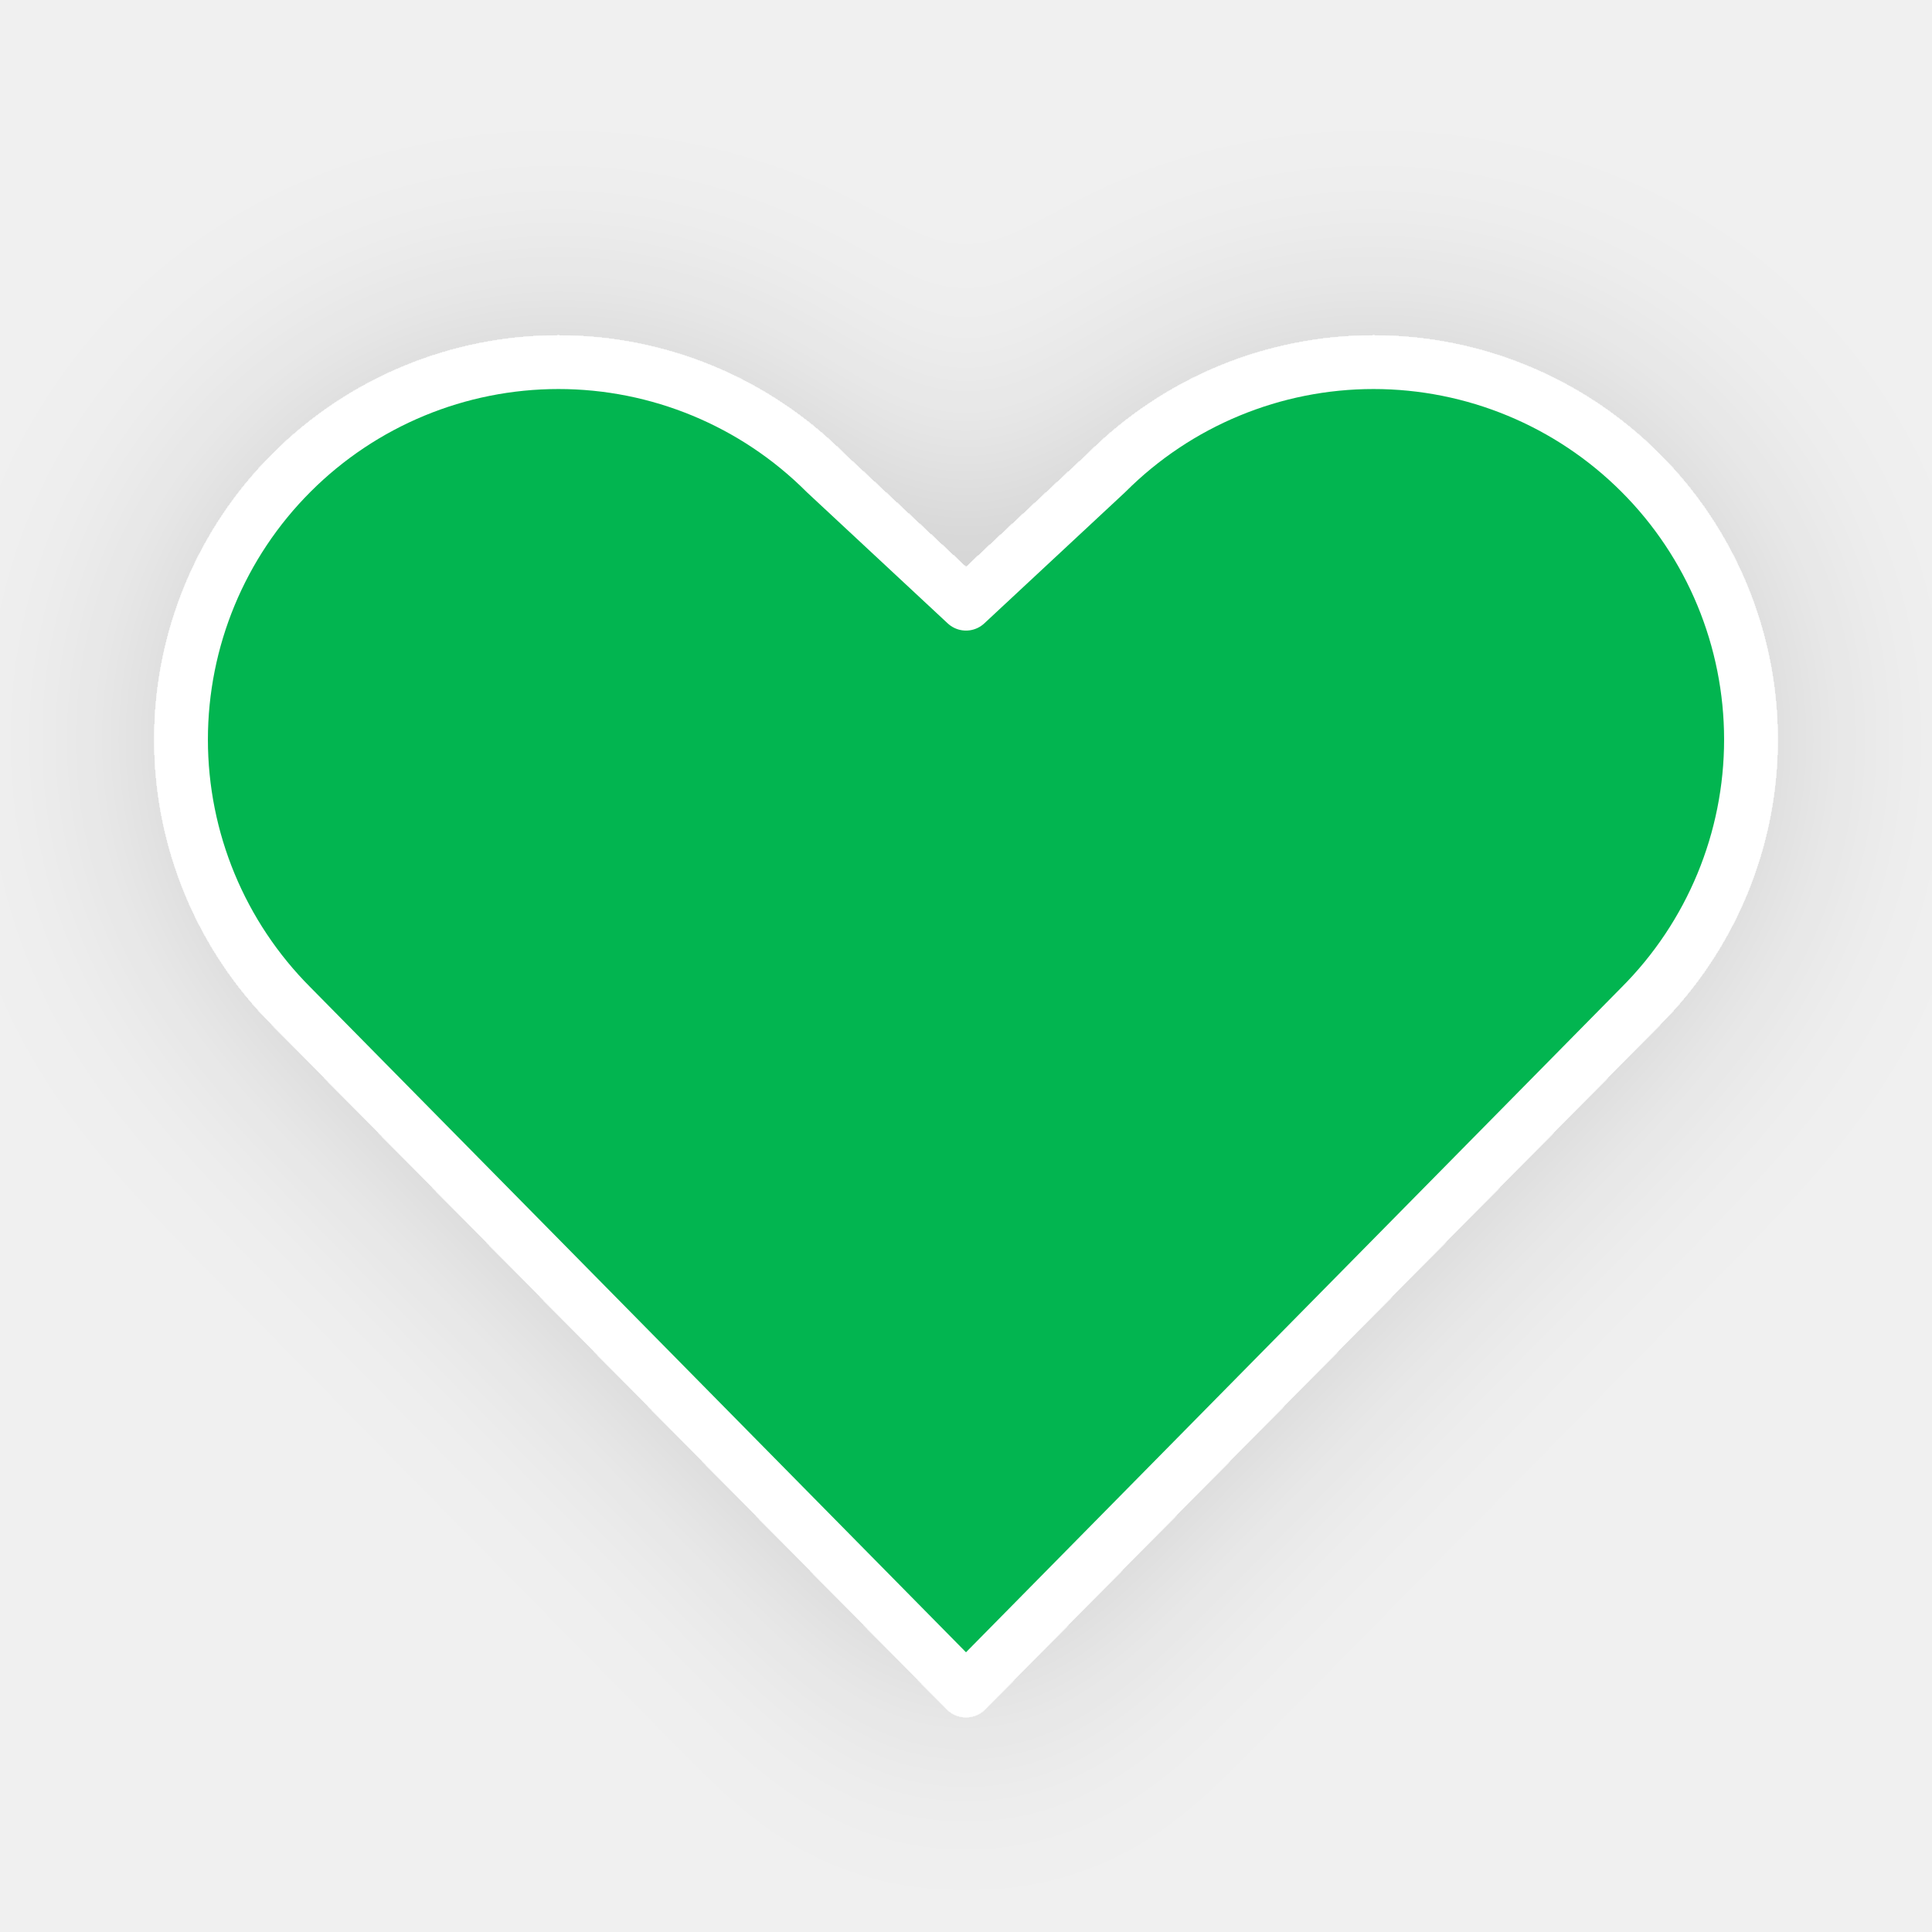
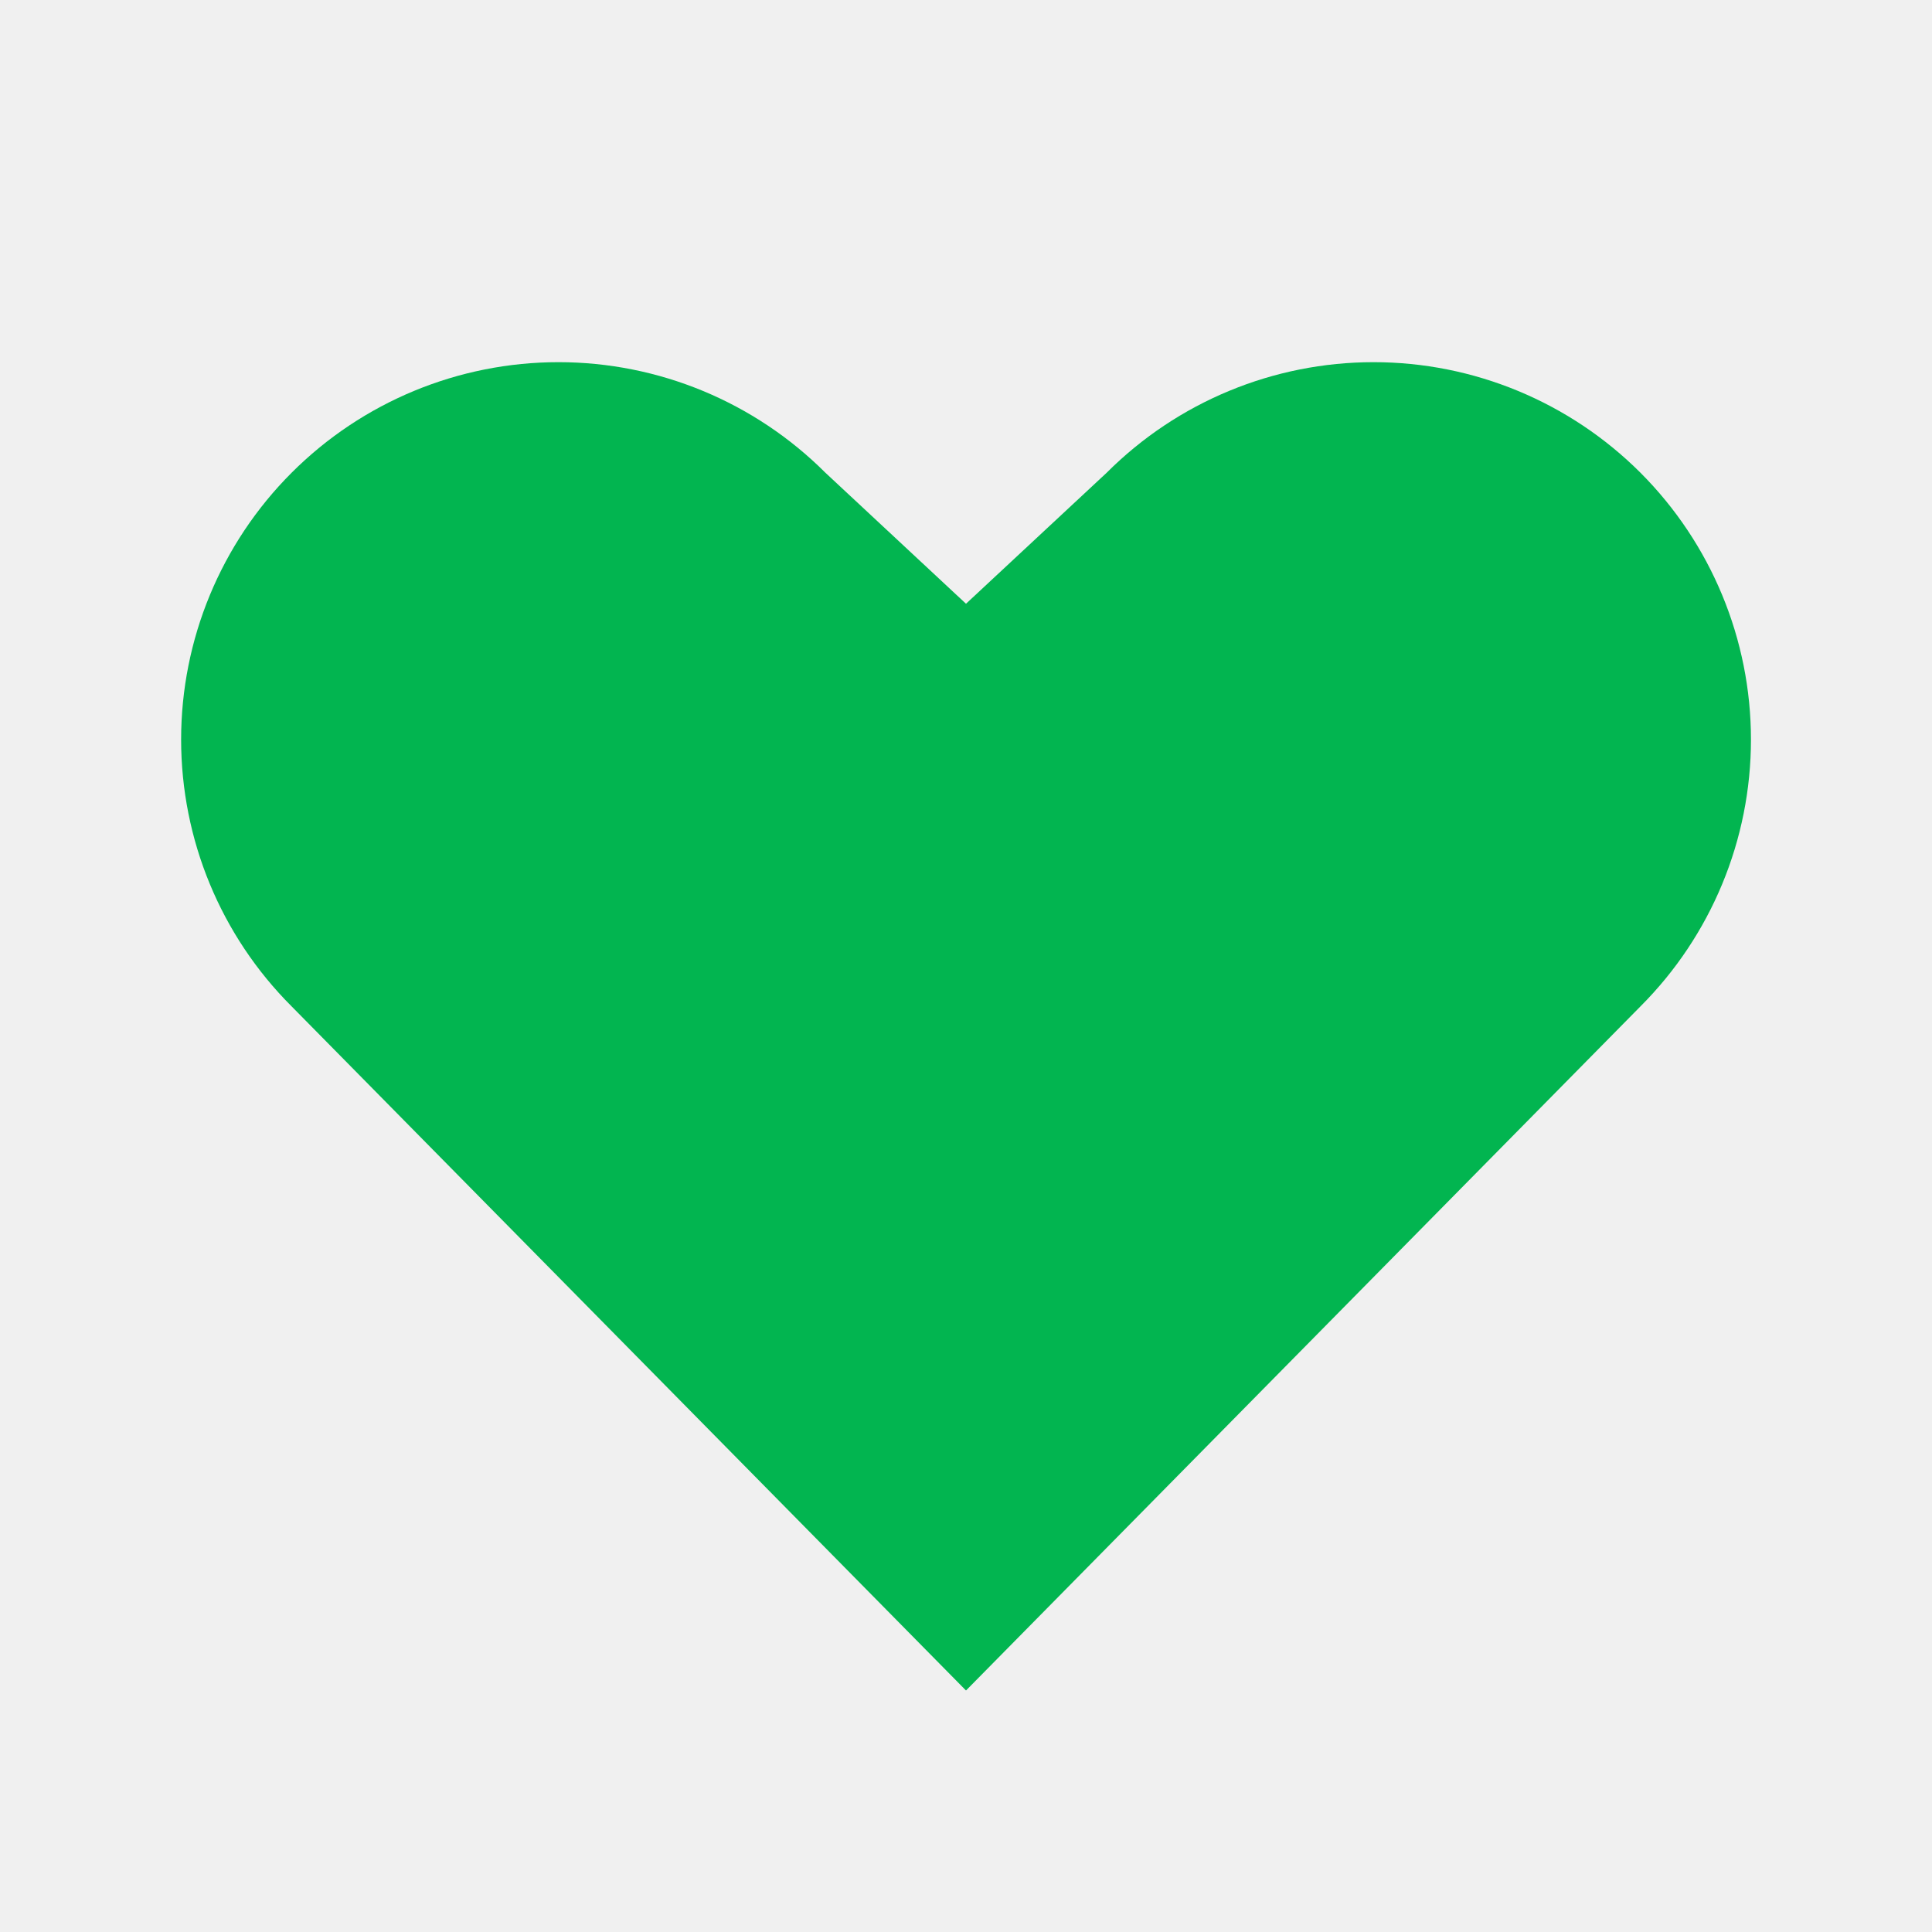
- <svg xmlns="http://www.w3.org/2000/svg" width="36" height="36" viewBox="0 0 36 36" fill="none">
-   <g clip-path="url(#clip0_740_4695)">
-     <g filter="url(#filter0_d_740_4695)">
-       <path d="M18 31.5L30.566 18.754C31.885 17.435 32.626 15.646 32.626 13.781C32.626 11.916 31.885 10.127 30.566 8.809C29.247 7.49 27.459 6.749 25.594 6.749C23.729 6.749 21.94 7.49 20.621 8.809L18 11.25L15.379 8.809C14.06 7.49 12.271 6.749 10.406 6.749C8.541 6.749 6.752 7.49 5.434 8.809C4.115 10.127 3.374 11.916 3.374 13.781C3.374 15.646 4.115 17.435 5.434 18.754L18 31.5Z" fill="#02B550" />
-       <path d="M18 31.5L30.566 18.754C31.885 17.435 32.626 15.646 32.626 13.781C32.626 11.916 31.885 10.127 30.566 8.809C29.247 7.49 27.459 6.749 25.594 6.749C23.729 6.749 21.94 7.49 20.621 8.809L18 11.25L15.379 8.809C14.06 7.49 12.271 6.749 10.406 6.749C8.541 6.749 6.752 7.49 5.434 8.809C4.115 10.127 3.374 11.916 3.374 13.781C3.374 15.646 4.115 17.435 5.434 18.754L18 31.5Z" stroke="white" stroke-linecap="round" stroke-linejoin="round" />
-     </g>
+ <svg xmlns="http://www.w3.org/2000/svg" width="24" height="24" viewBox="0 0 24 24" fill="none">
+   <g clip-path="url(#clip0_1216_6603)">
+     <path d="M12 21L20.378 12.502C21.257 11.623 21.751 10.431 21.751 9.187C21.751 7.944 21.257 6.752 20.378 5.872C19.498 4.993 18.306 4.499 17.063 4.499C15.819 4.499 14.627 4.993 13.748 5.872L12 7.5L10.253 5.872C9.373 4.993 8.181 4.499 6.938 4.499C5.694 4.499 4.502 4.993 3.623 5.872C2.743 6.752 2.25 7.944 2.25 9.187C2.25 10.431 2.743 11.623 3.623 12.502L12 21Z" fill="#02B550" />
  </g>
  <defs>
-     <filter id="filter0_d_740_4695" x="-1.126" y="2.249" width="38.252" height="33.751" filterUnits="userSpaceOnUse" color-interpolation-filters="sRGB">
-       <feFlood flood-opacity="0" result="BackgroundImageFix" />
-       <feColorMatrix in="SourceAlpha" type="matrix" values="0 0 0 0 0 0 0 0 0 0 0 0 0 0 0 0 0 0 127 0" result="hardAlpha" />
-       <feOffset />
-       <feGaussianBlur stdDeviation="2" />
-       <feComposite in2="hardAlpha" operator="out" />
-       <feColorMatrix type="matrix" values="0 0 0 0 0 0 0 0 0 0 0 0 0 0 0 0 0 0 0.15 0" />
-       <feBlend mode="normal" in2="BackgroundImageFix" result="effect1_dropShadow_740_4695" />
-       <feBlend mode="normal" in="SourceGraphic" in2="effect1_dropShadow_740_4695" result="shape" />
-     </filter>
-     <clipPath id="clip0_740_4695">
-       <rect width="36" height="36" fill="white" />
+     <clipPath id="clip0_1216_6603">
+       <rect width="24" height="24" fill="white" />
    </clipPath>
  </defs>
</svg>
